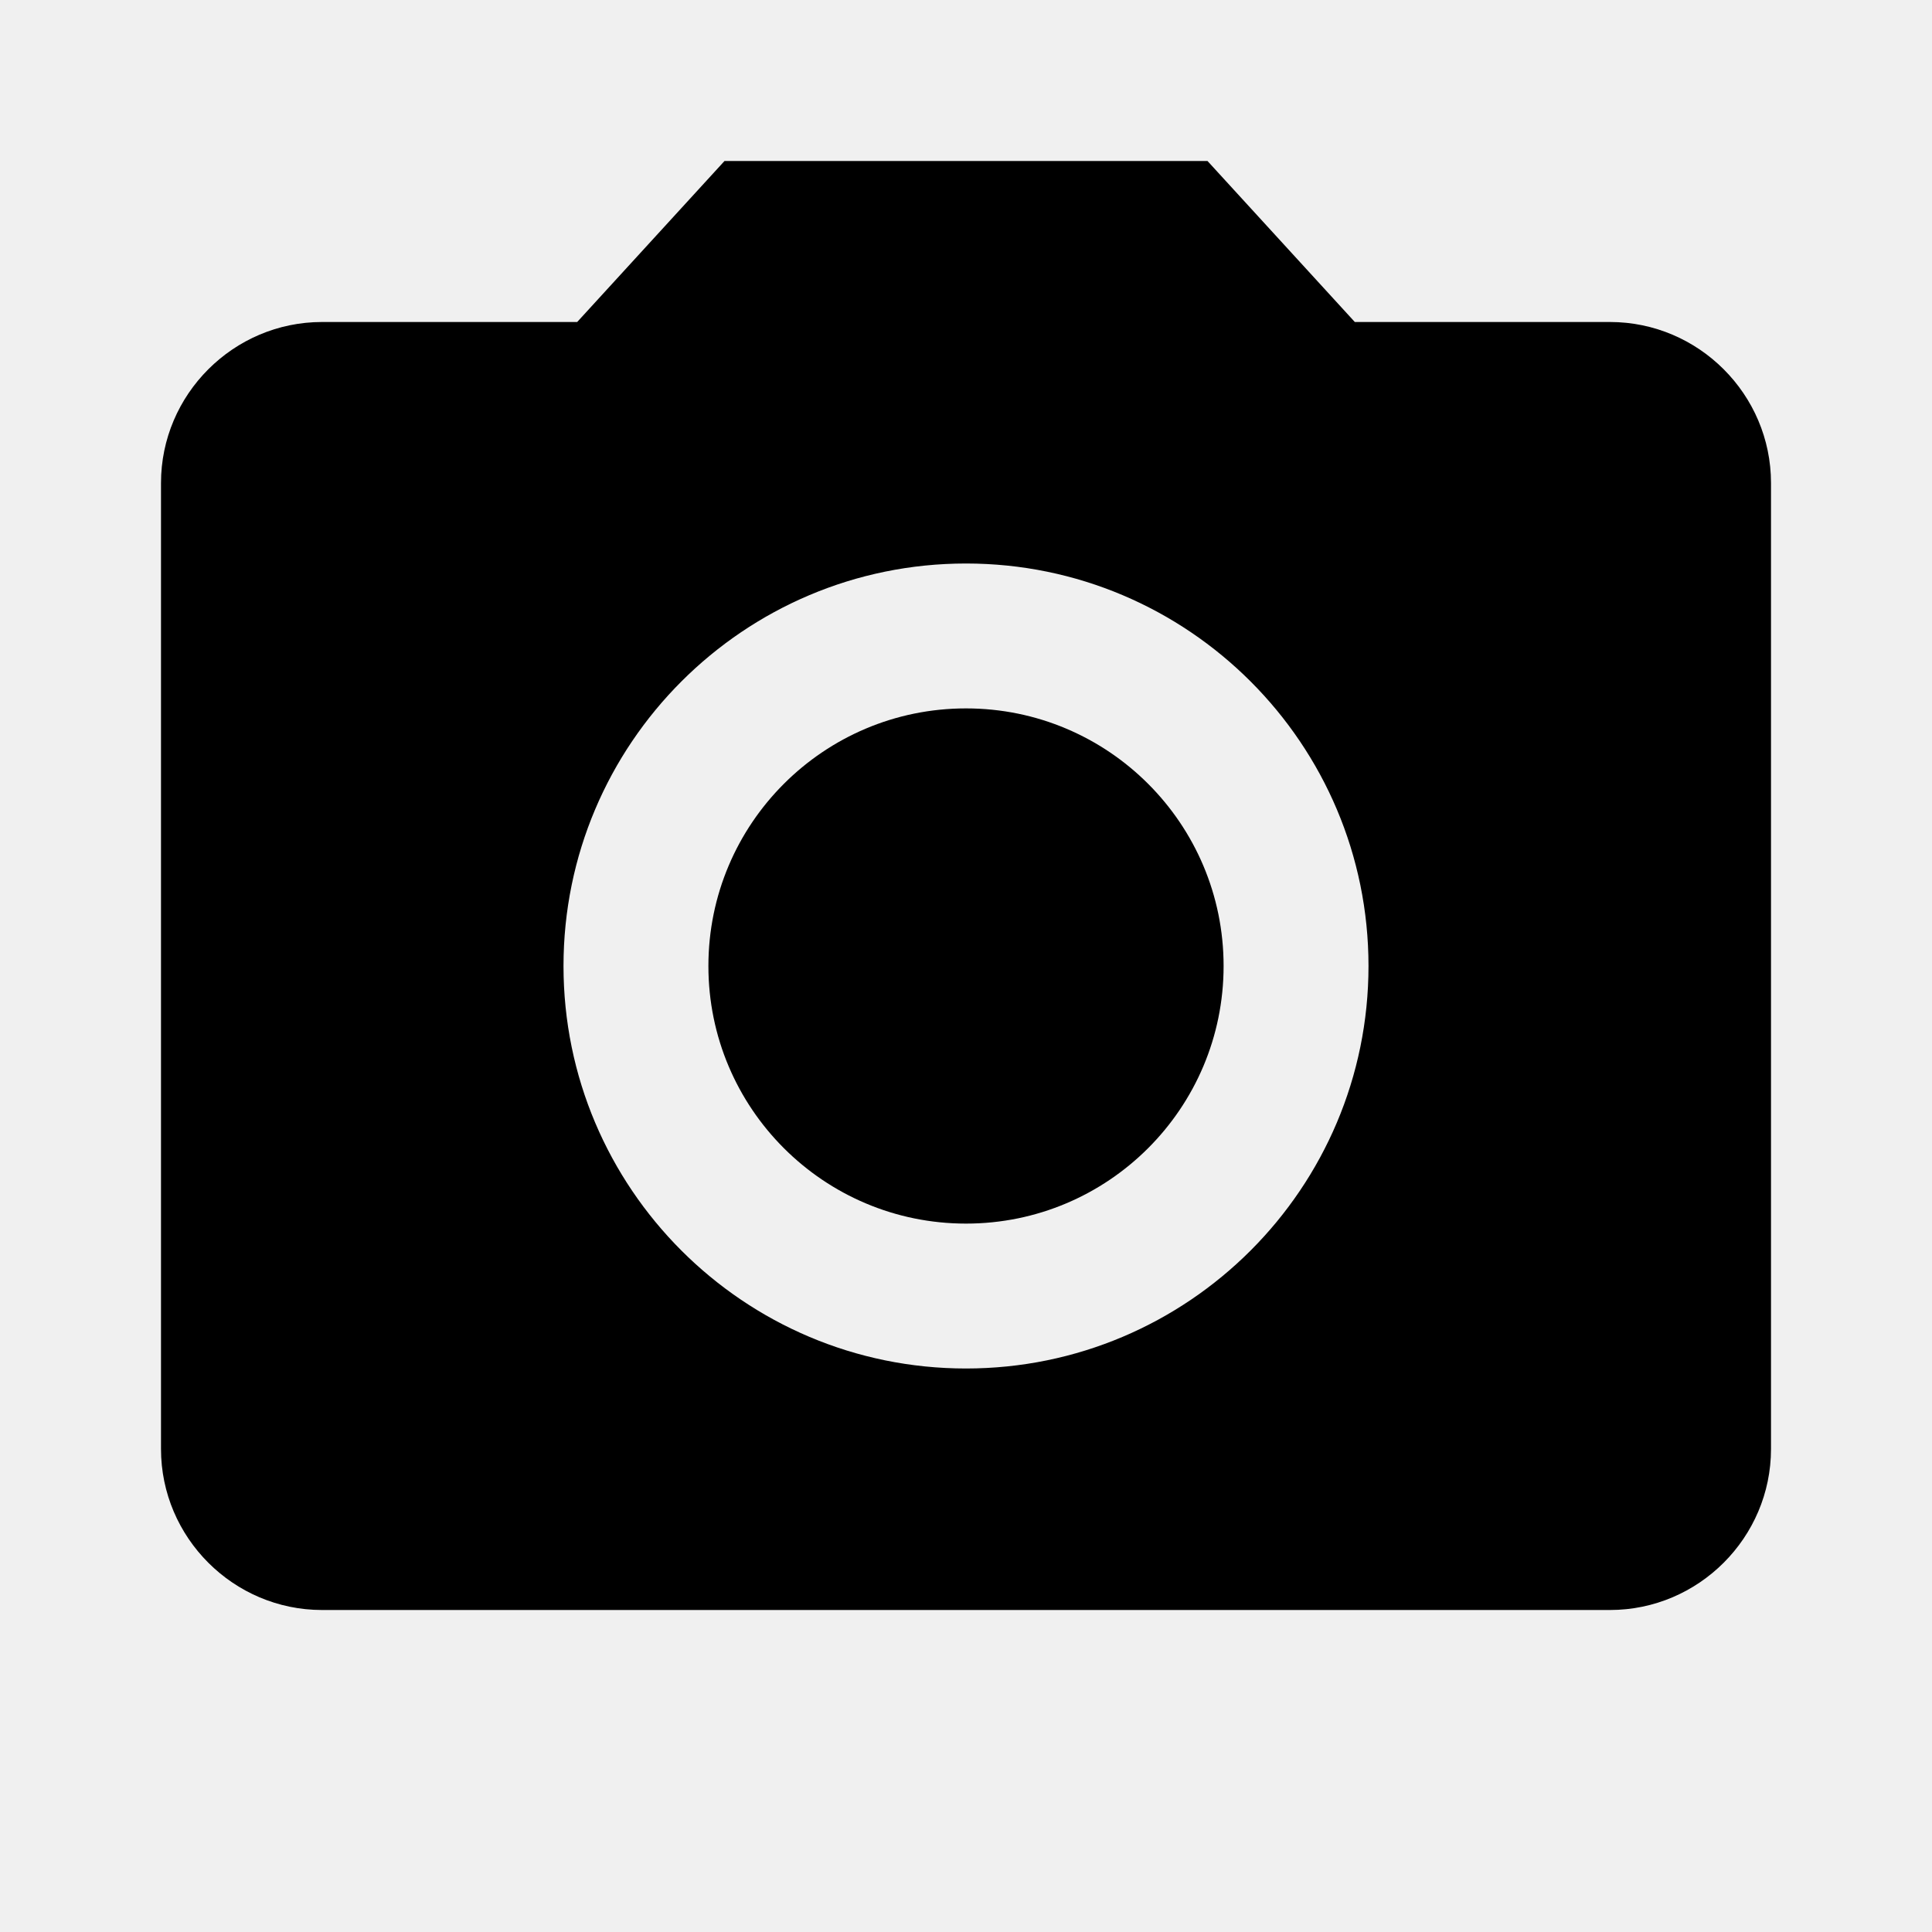
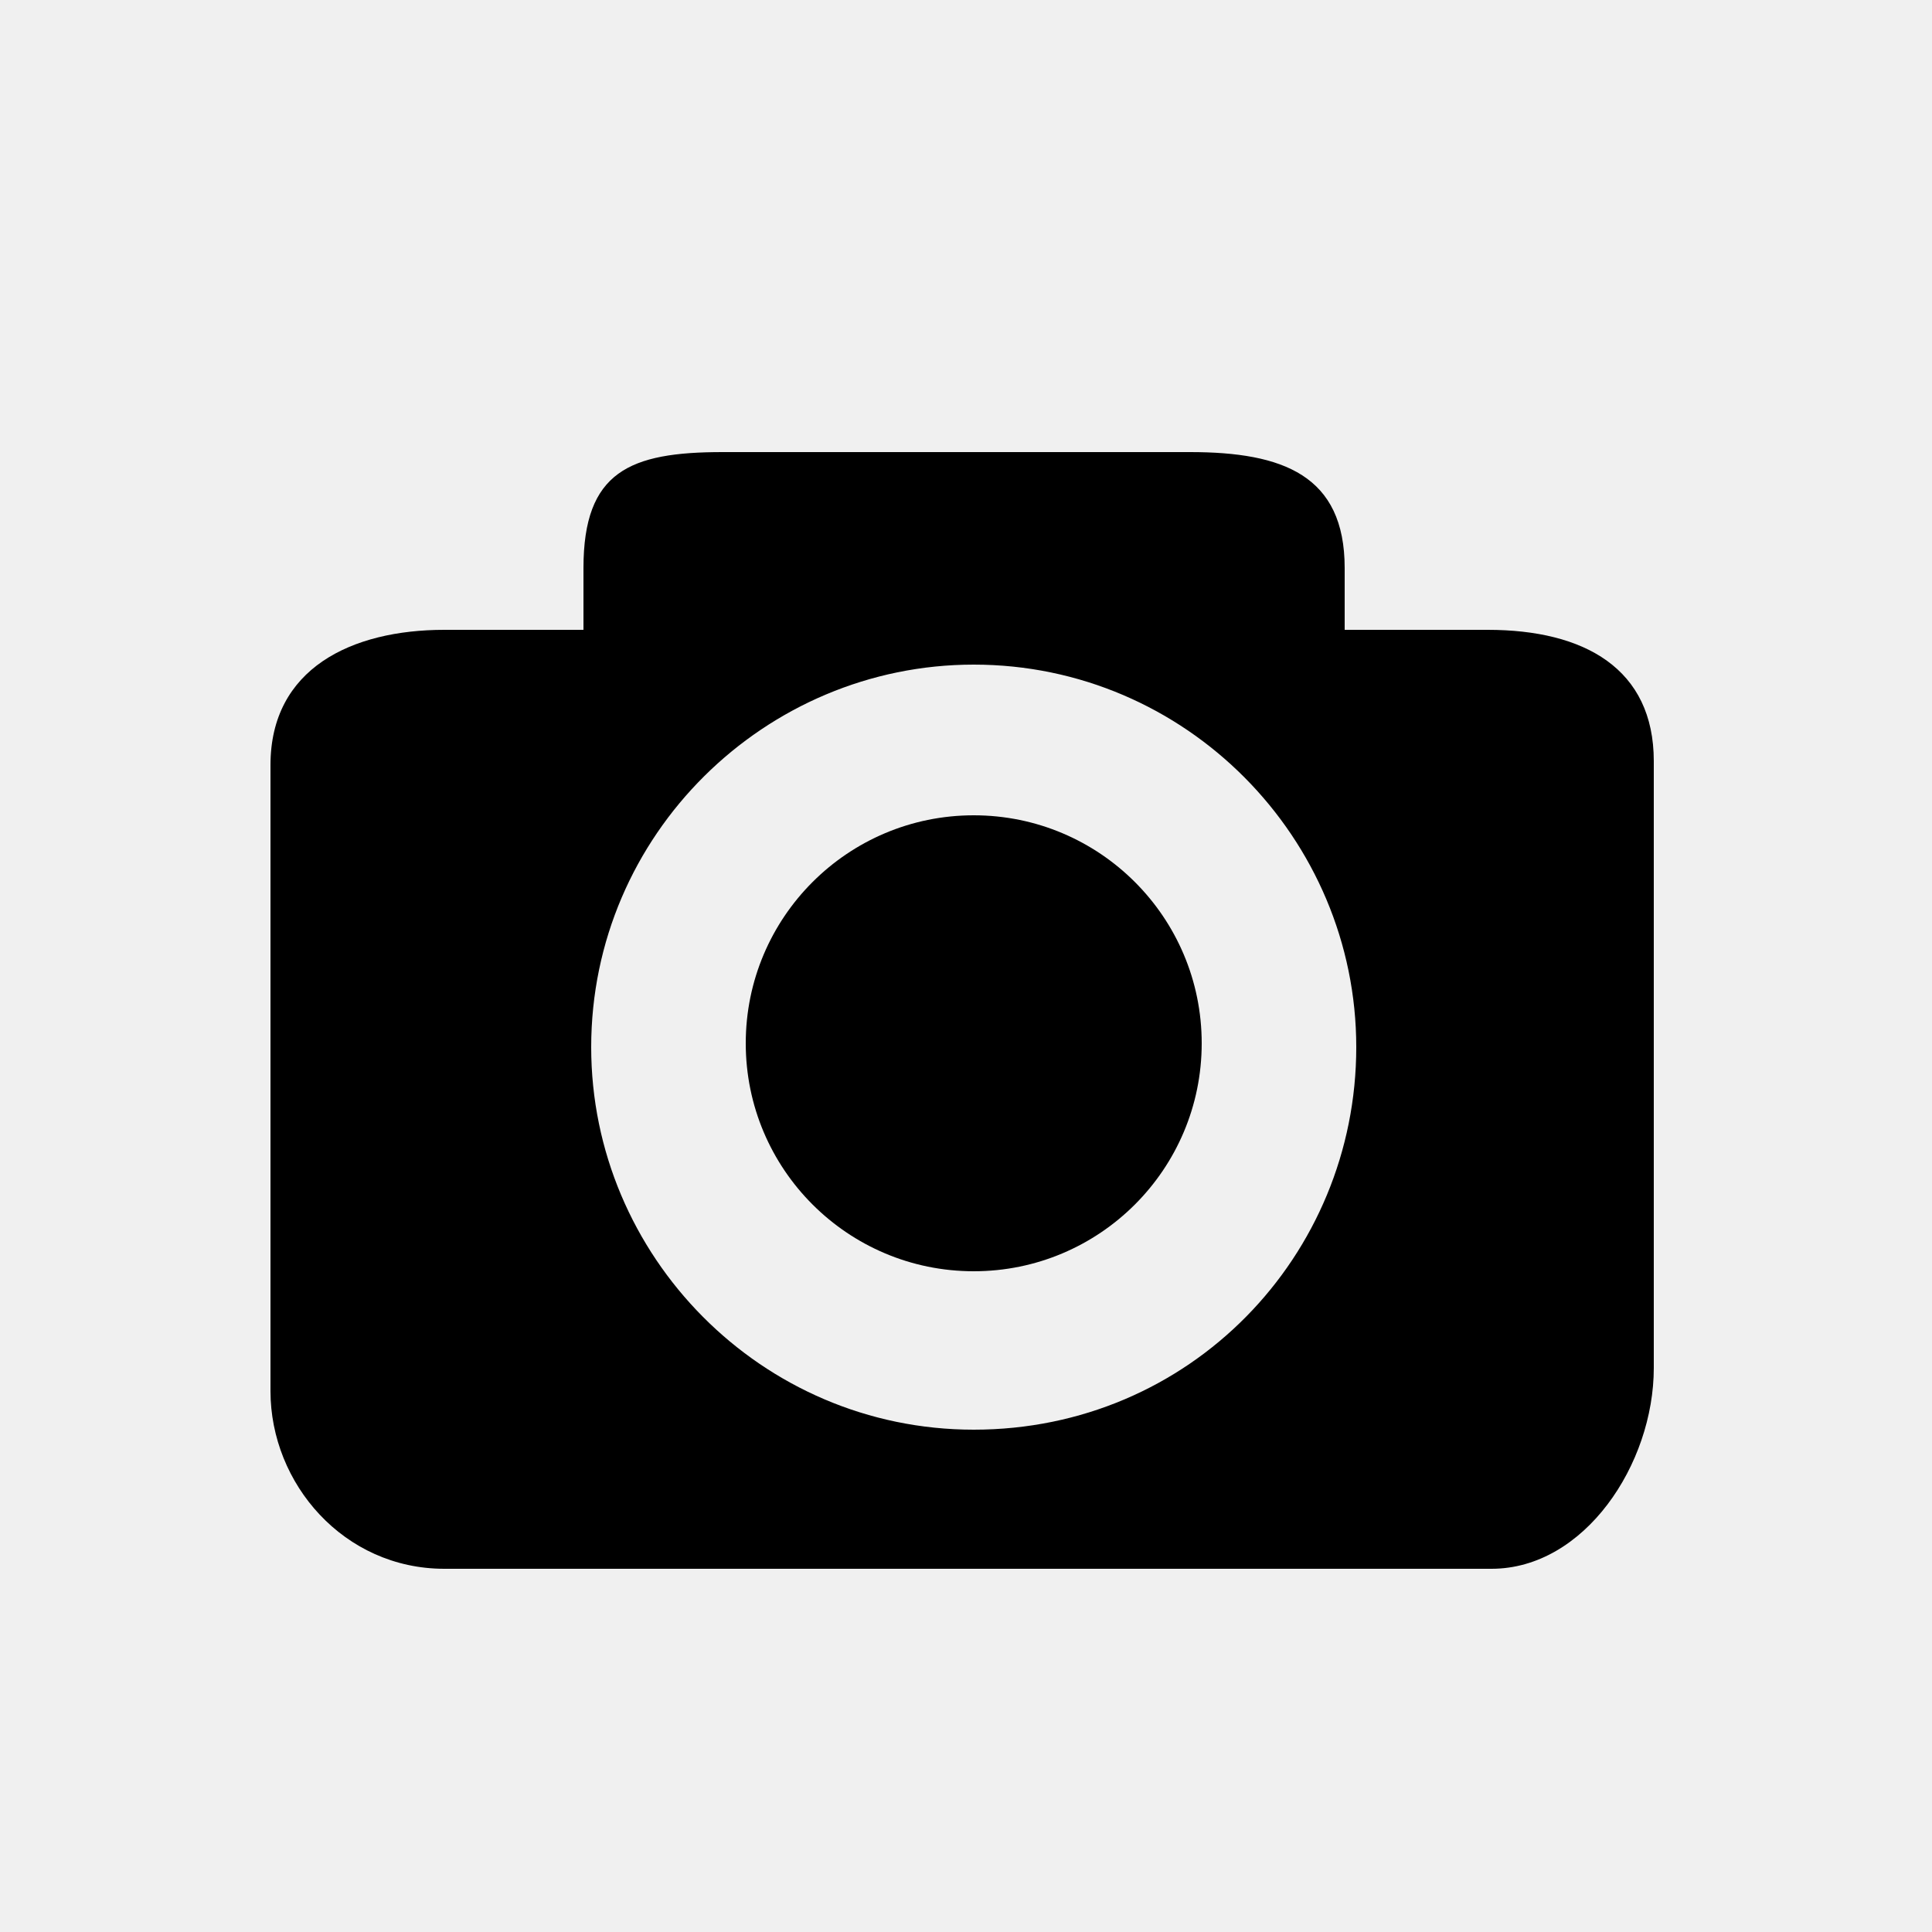
- <svg xmlns="http://www.w3.org/2000/svg" viewBox="0 0 24 24" width="48" height="48">
-   <circle cx="12" cy="12" r="3.2" />
-   <path d="M9 2L7.17 4H4c-1.1 0-2 .9-2 2v12c0 1.1.9 2 2 2h16c1.1 0 2-.9 2-2V6c0-1.1-.9-2-2-2h-3.17L15 2H9zm3 15c-2.76 0-5-2.24-5-5s2.24-5 5-5 5 2.24 5 5-2.24 5-5 5z" />
+ <svg xmlns="http://www.w3.org/2000/svg" version="1.1" x="0px" y="0px" viewBox="0 0 50 50" style="enable-background:new 0 0 50 50;" xml:space="preserve" id="svg2">
+   <defs id="defs16" />
+   <style type="text/css" id="style4">
+ 	.st0{fill:#FFFFFF;}
+ </style>
+   <g id="Layer_2" />
+   <g id="Layer_1" style="fill:#000000;fill-opacity:1">
+     <g id="g8" style="fill:#000000;fill-opacity:1">
+       <path class="st0" d="M38.5,16.3h-3.7v-1.6c0-2.4-1.6-3-4-3H18.7c-2.4,0-3.6,0.5-3.6,3v1.6h-3.6c-2.4,0-4.5,1-4.5,3.5V36    c0,2.4,1.9,4.6,4.5,4.6h27.1c2.4,0,4.2-2.7,4.2-5.2V19.7C42.8,17.3,41,16.3,38.5,16.3z M25.2,37c-5.5,0-9.9-4.5-9.9-9.9    c0-5.5,4.5-9.9,9.9-9.9c5.5,0,9.9,4.5,9.9,9.9S30.8,37,25.2,37z" id="path10" style="fill:#000000;fill-opacity:1" />
+       <circle class="st0" cx="25.2" cy="27" r="5.9" id="circle12" style="fill:#000000;fill-opacity:1" />
+     </g>
+   </g>
</svg>
